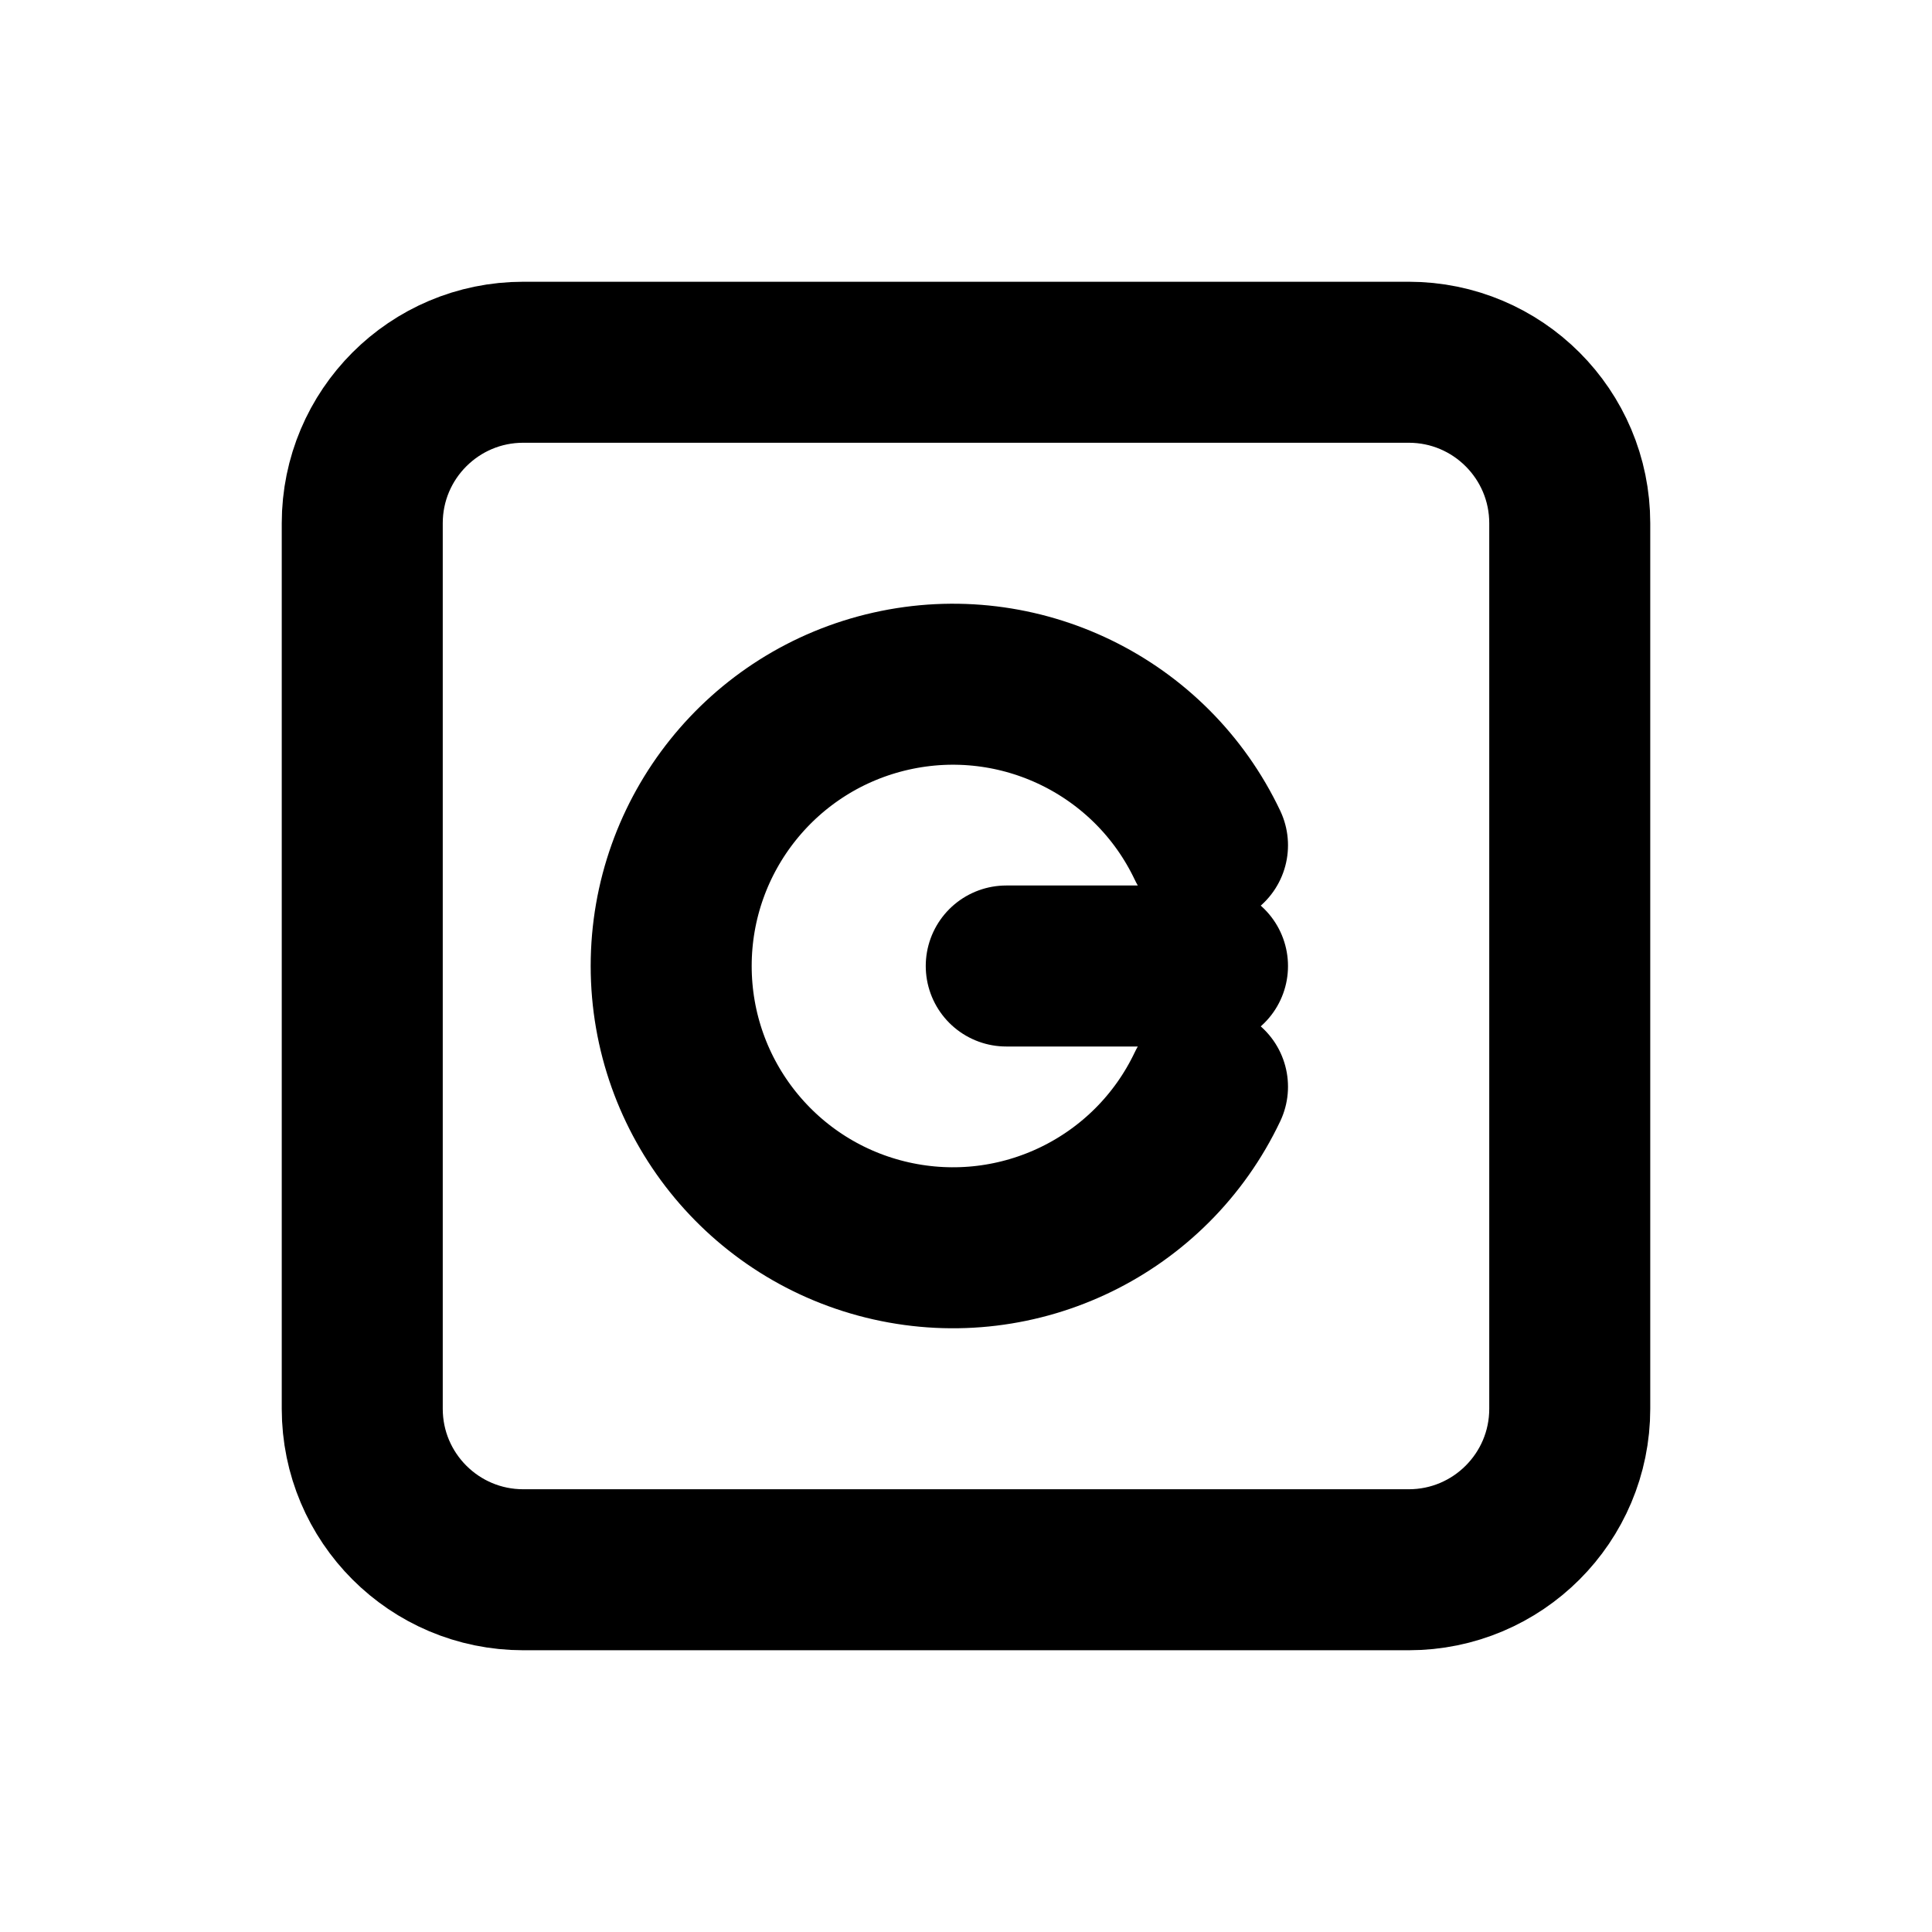
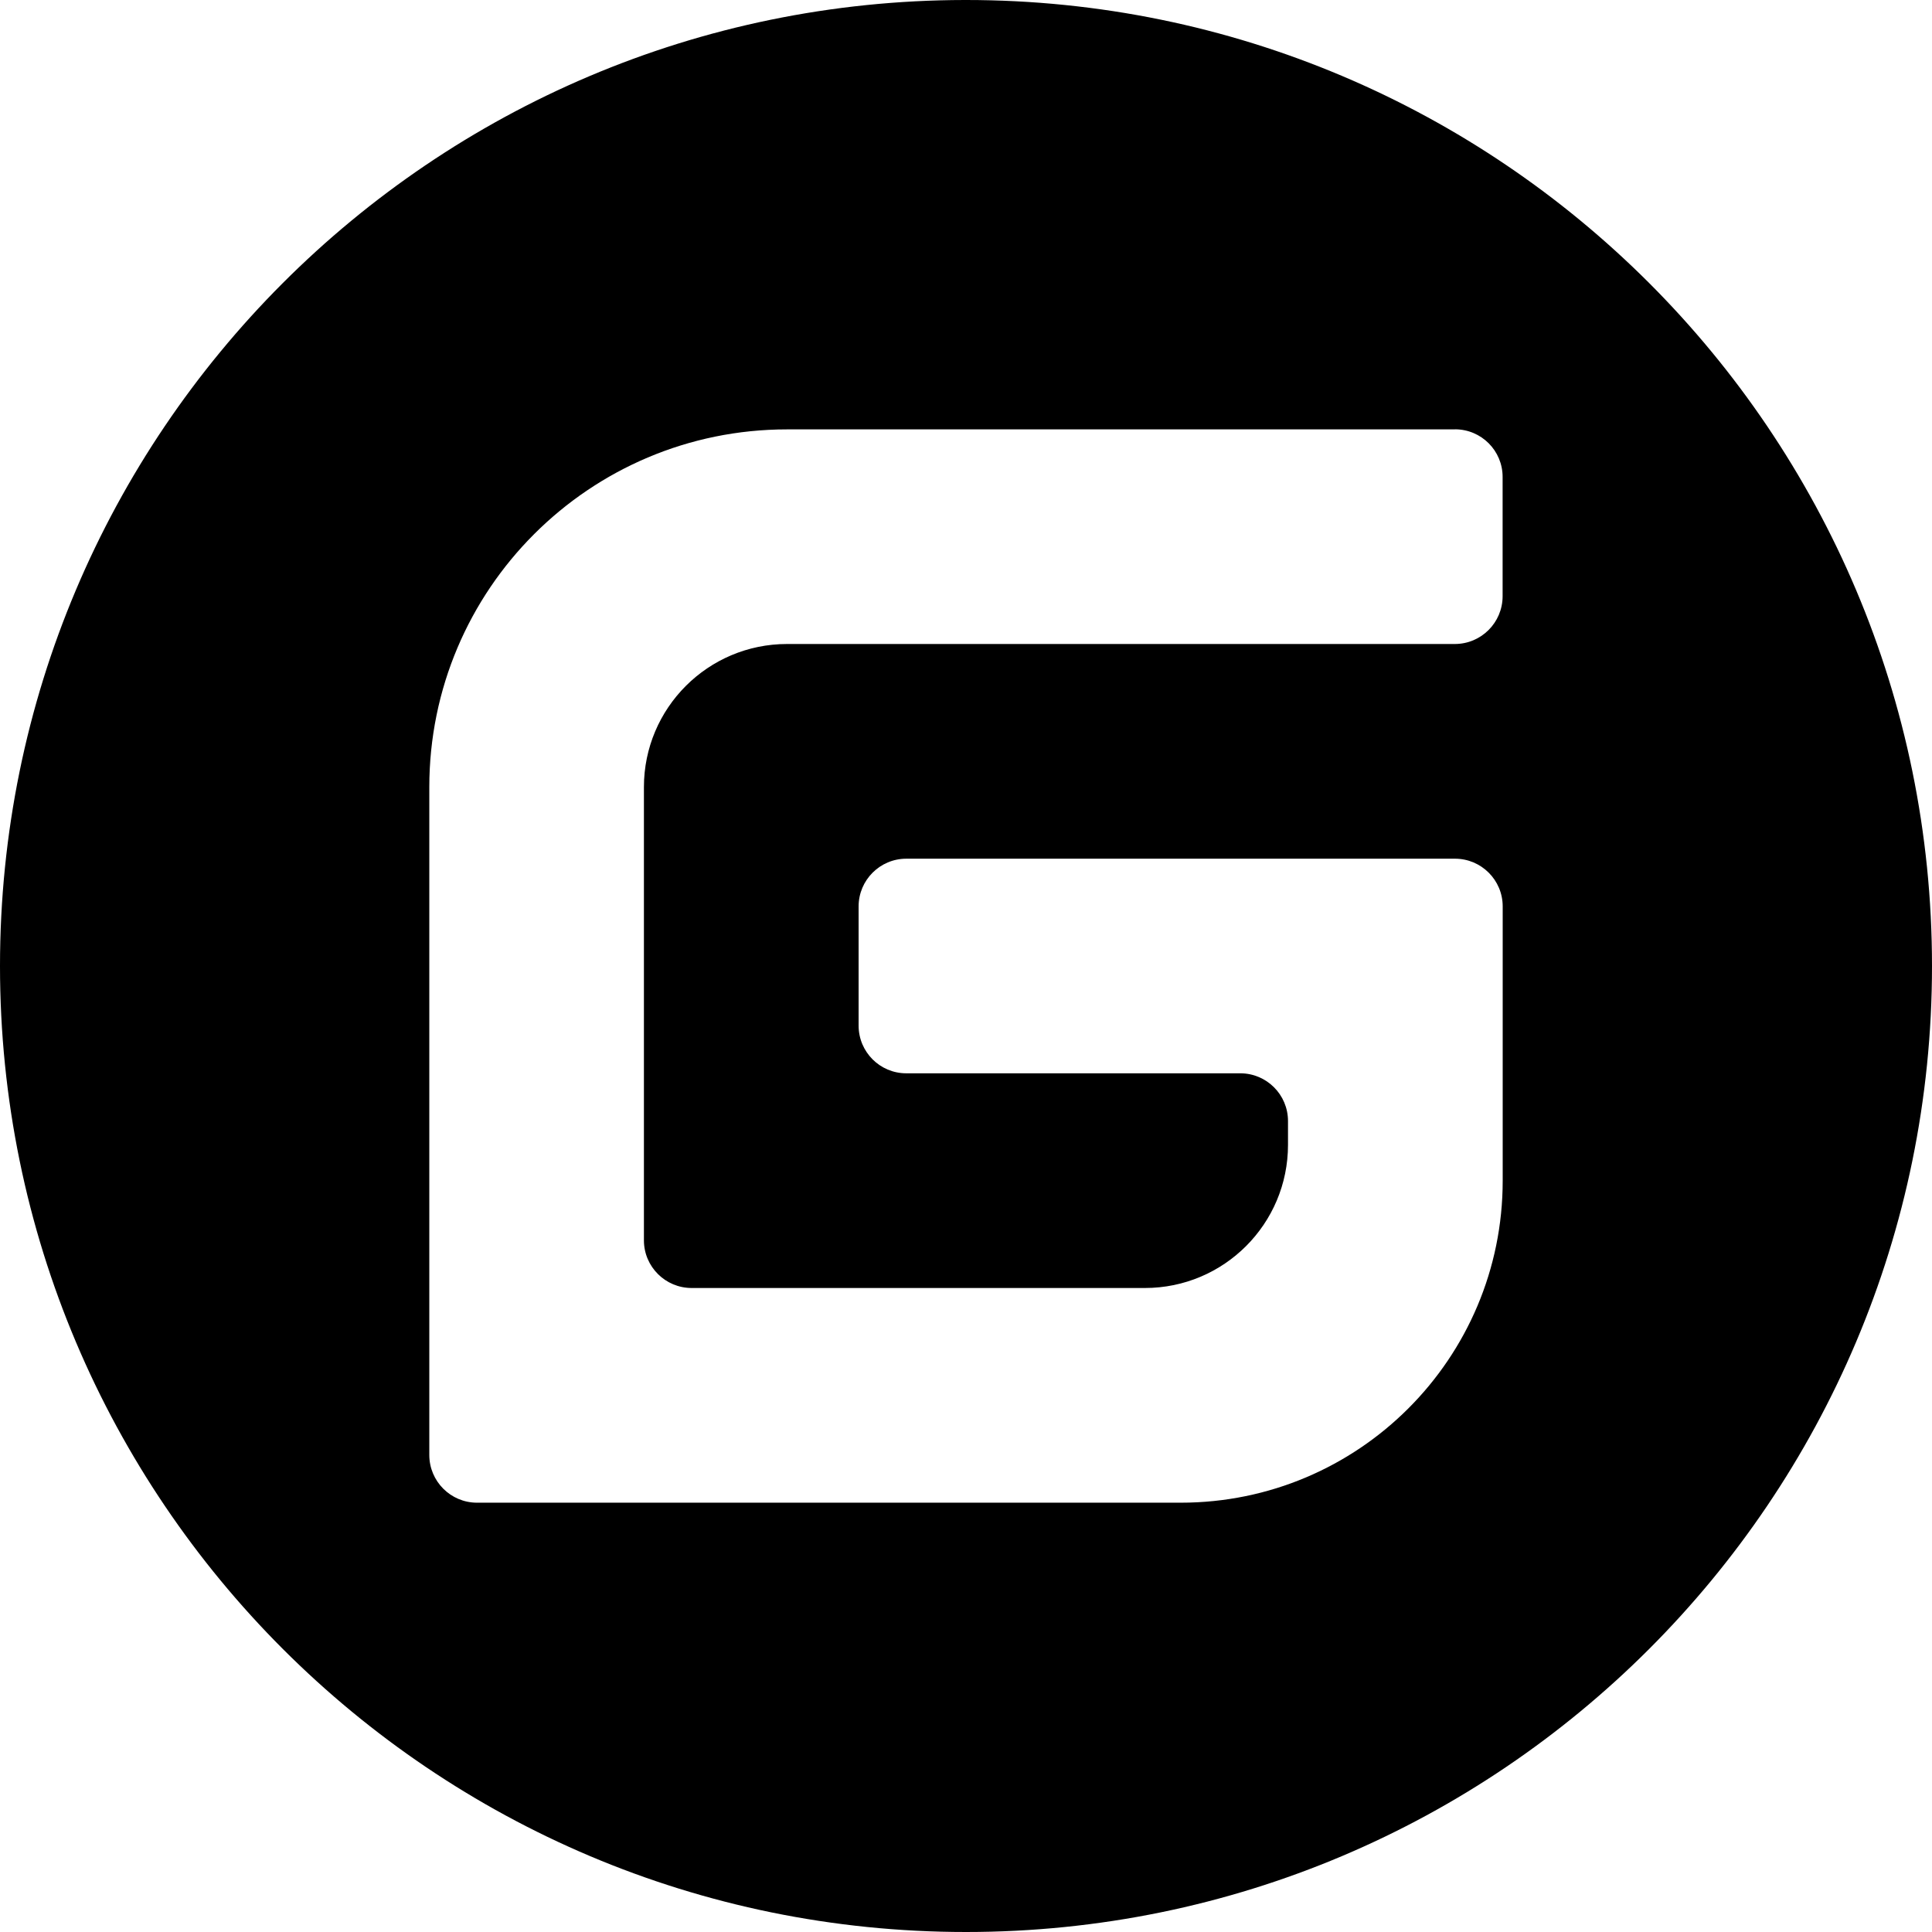
- <svg xmlns="http://www.w3.org/2000/svg" width="24" height="24" viewBox="0 0 24 24" fill="none" stroke="currentColor" stroke-width="2" stroke-linecap="round" stroke-linejoin="round" class="icon icon-tabler icons-tabler-outline icon-tabler-gitee">
-   <path stroke="none" d="M0 0h24v24H0z" fill="none" />
-   <path d="M6.5 4.5h11a2 2 0 0 1 2 2v11a2 2 0 0 1-2 2h-11a2 2 0 0 1-2-2v-11a2 2 0 0 1 2-2z" />
-   <path d="M15 10.5a3.5 3.5 0 1 0 0 3" />
-   <path d="M15 12h-2.5" />
+ <svg xmlns="http://www.w3.org/2000/svg" width="24" height="24" viewBox="0 0 24 24" fill="currentColor" class="icon icon-tabler icons-tabler-filled icon-tabler-brand-gitee">
+   <path d="M11.984 0A12 12 0 0 0 0 12a12 12 0 0 0 12 12 12 12 0 0 0 12-12A12 12 0 0 0 12 0a12 12 0 0 0-.016 0zm6.09 5.333c.328 0 .593.266.592.593v1.482a.594.594 0 0 1-.593.592H9.777c-.982 0-1.778.796-1.778 1.778v5.63c0 .327.266.592.593.592h5.63c.982 0 1.778-.796 1.778-1.778v-.296a.593.593 0 0 0-.592-.593h-4.15a.592.592 0 0 1-.592-.592v-1.482a.593.593 0 0 1 .593-.592h6.815c.327 0 .593.265.593.592v3.408a4 4 0 0 1-4 4H5.926a.593.593 0 0 1-.593-.593V9.778a4.444 4.444 0 0 1 4.445-4.444h8.296Z" />
</svg>
